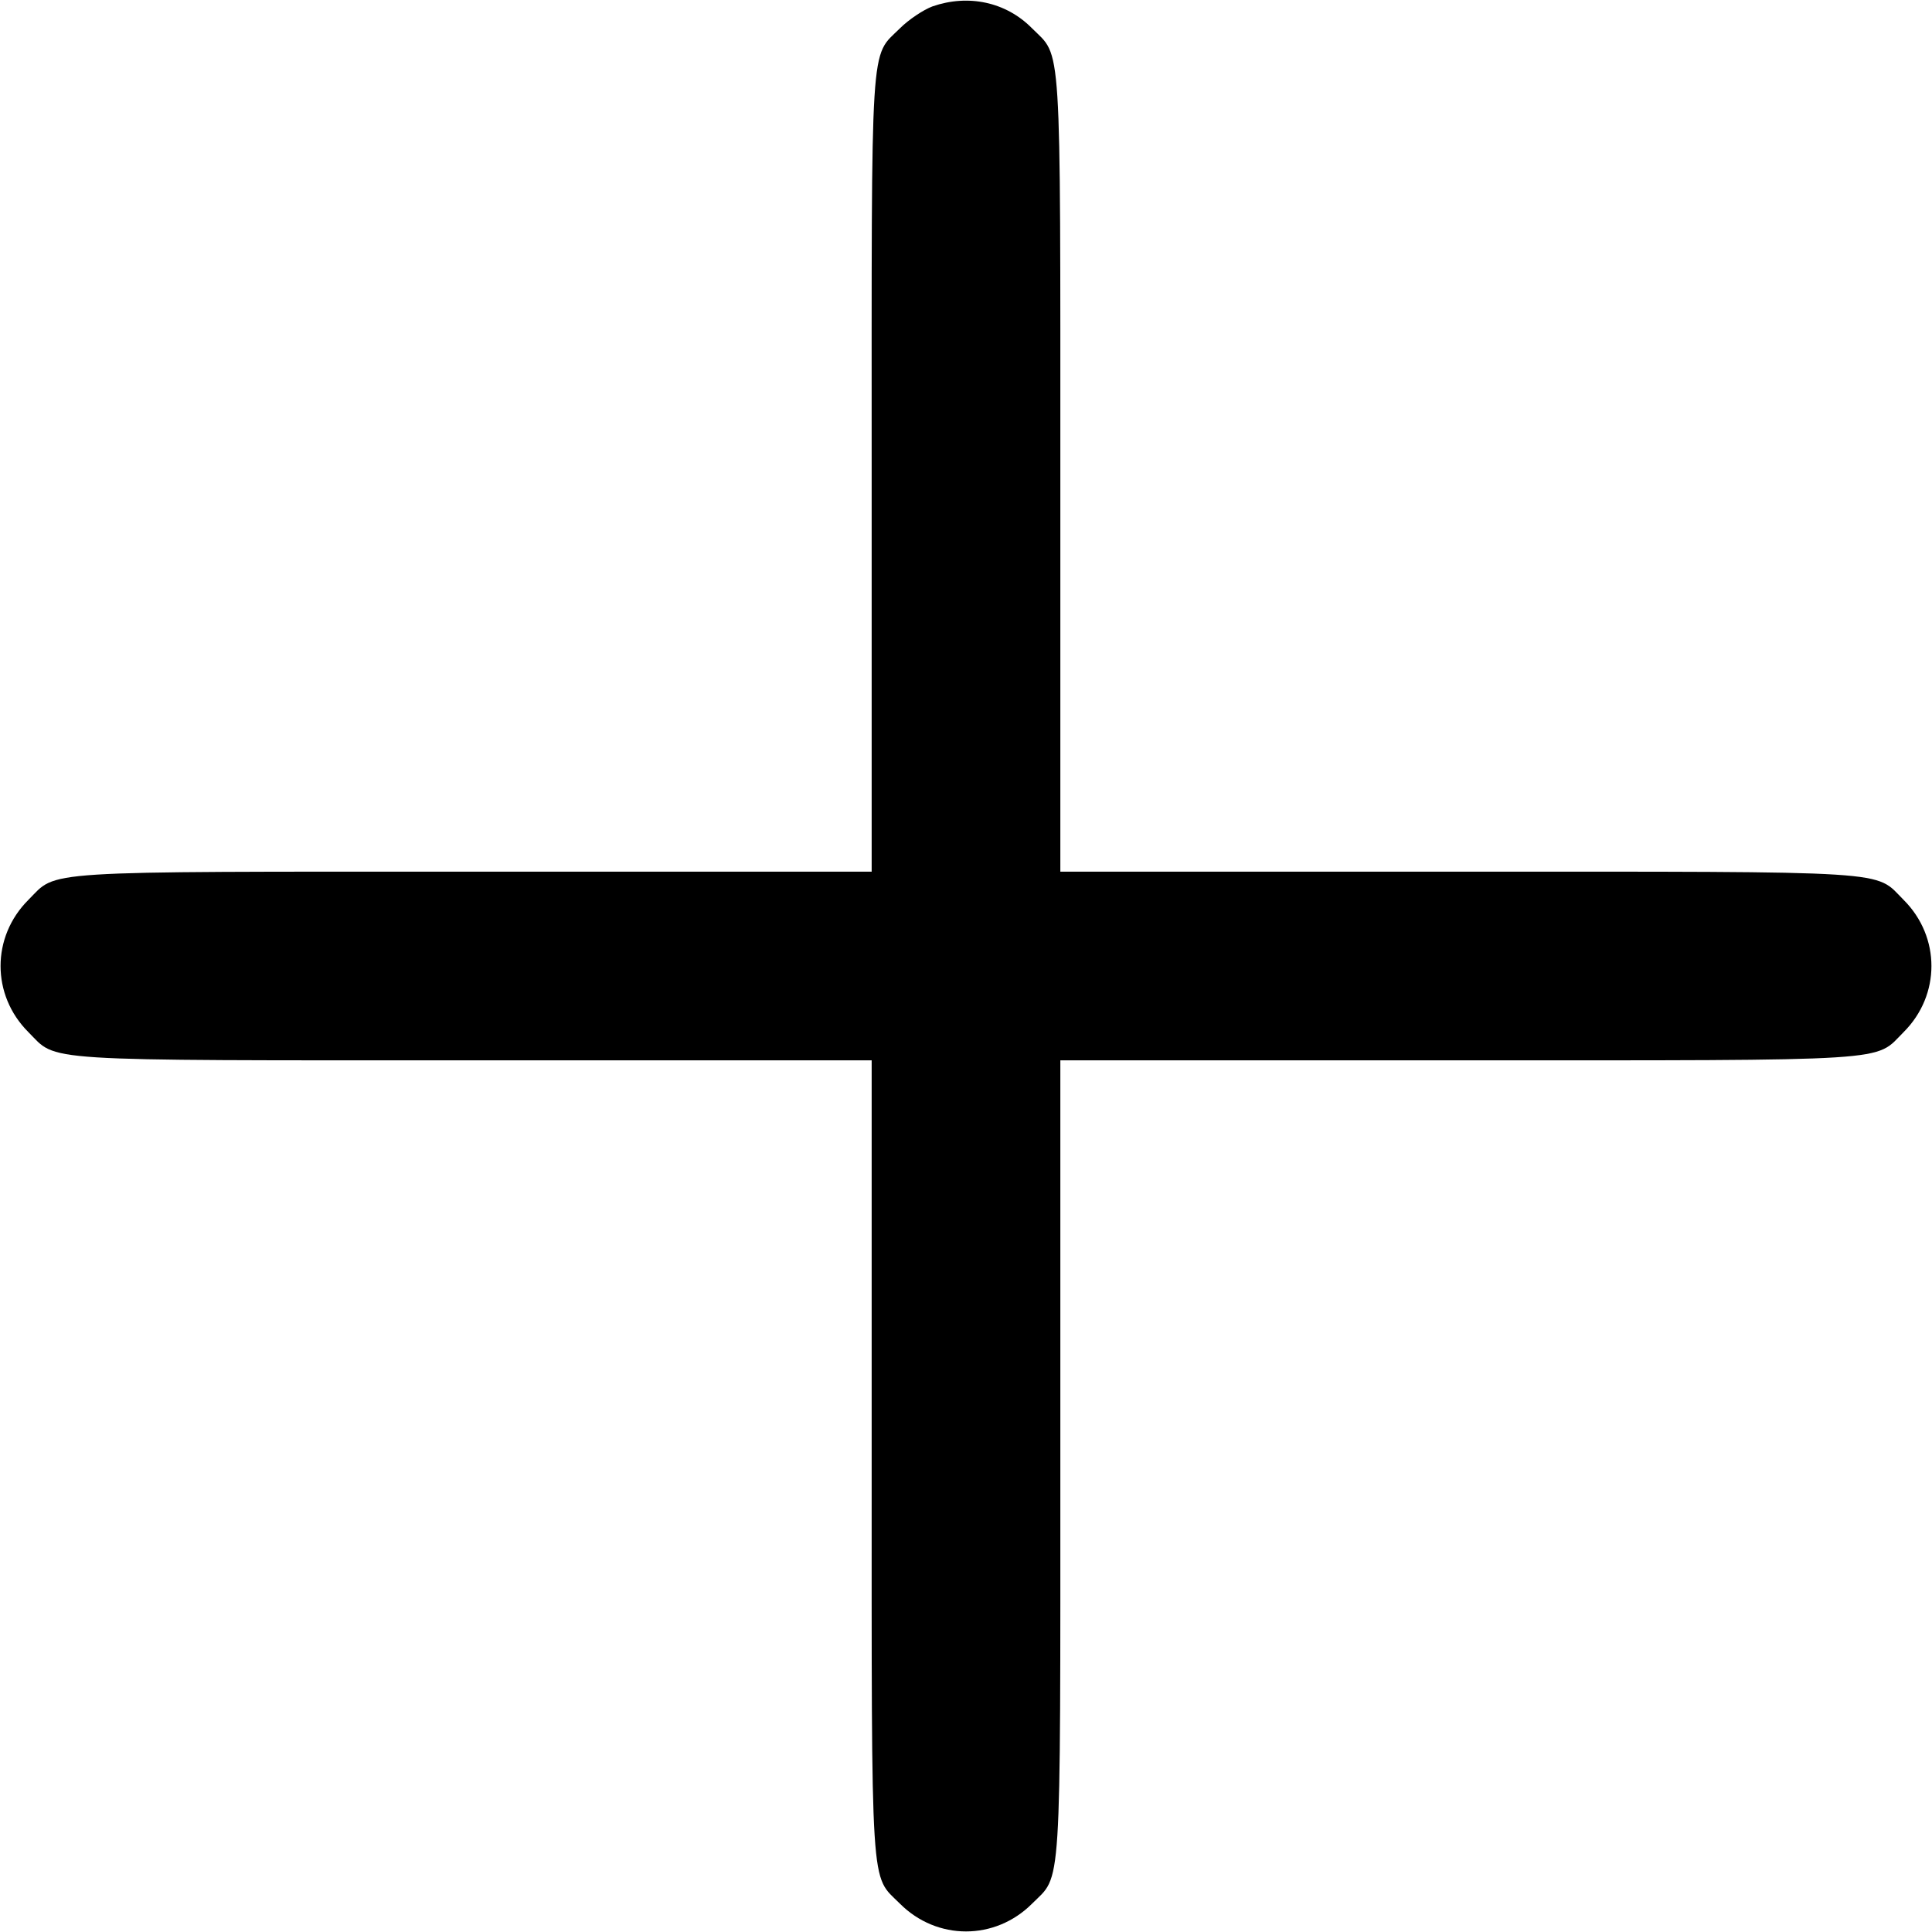
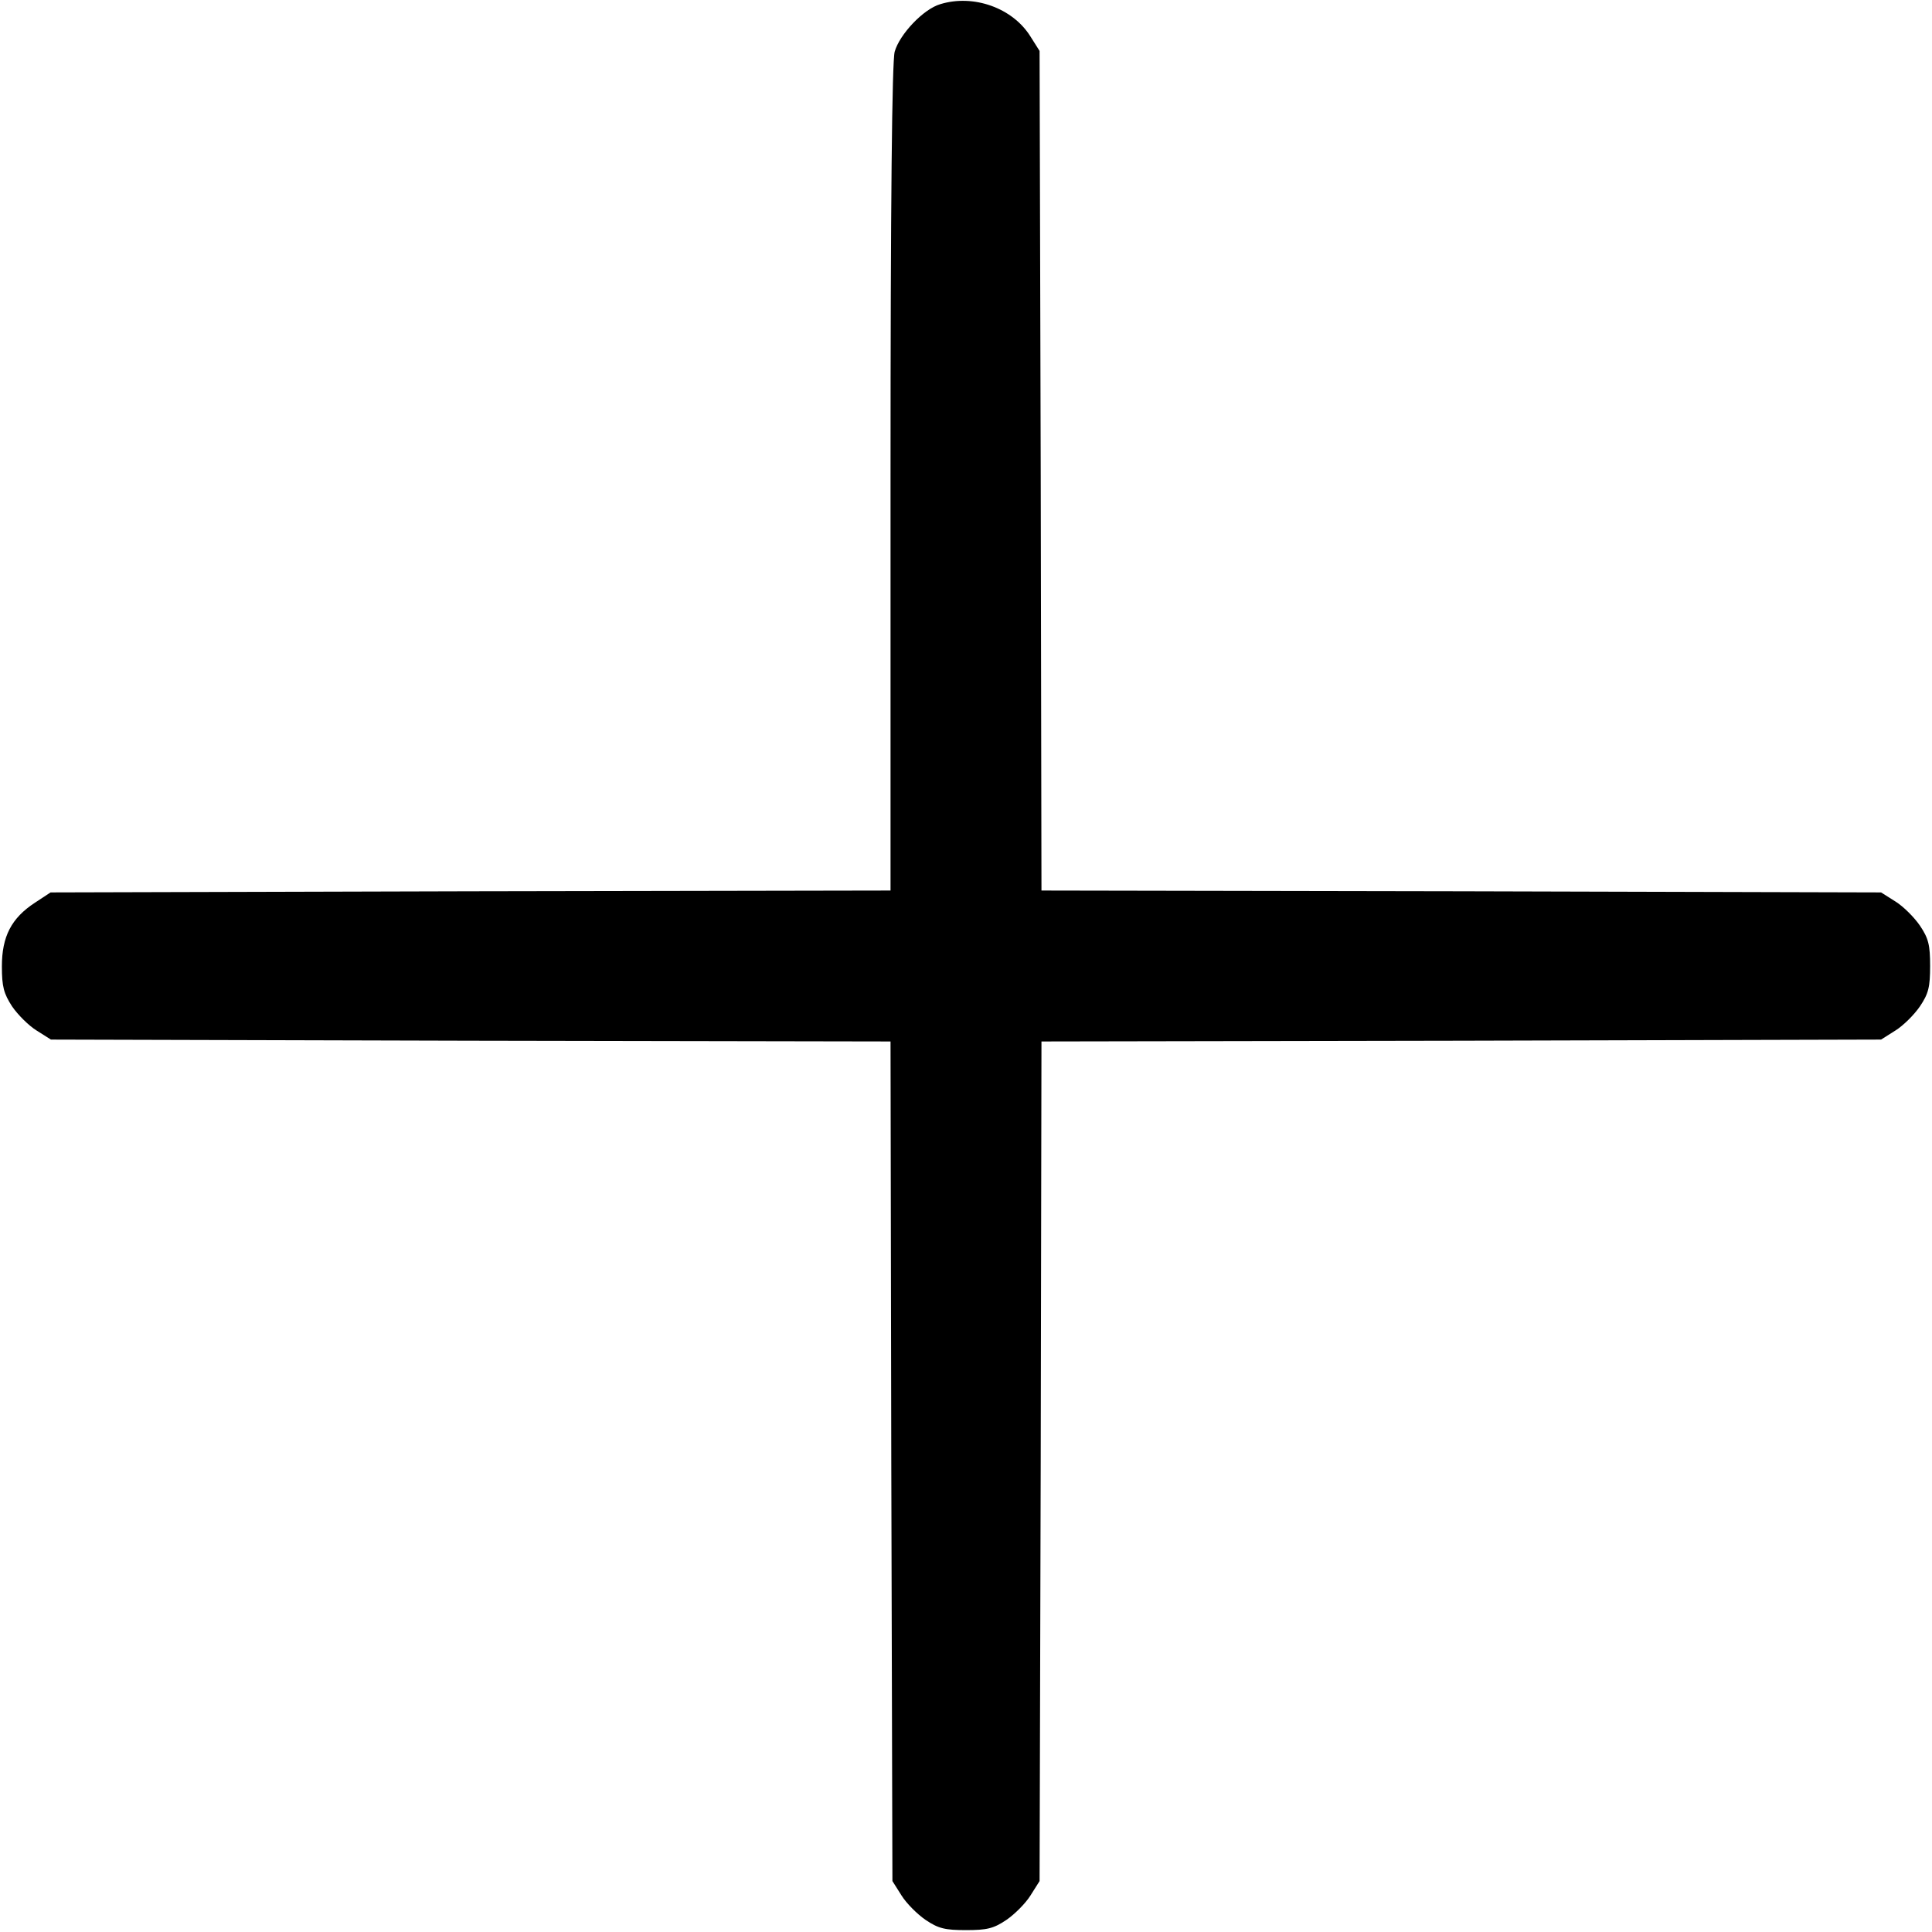
<svg xmlns="http://www.w3.org/2000/svg" version="1.0" width="512pt" height="512pt" viewBox="0 0 512 512" preserveAspectRatio="xMidYMid meet">
  <g transform="translate(0,512) scale(0.1,-0.1)" fill="#000000" stroke="none">
-     <path d="M2471 5103 c-24 -9 -63 -35 -86 -58 -80 -79 -75 -8 -75 -1187 l0 -1048 -1048 0 c-1179 0 -1108 4 -1187 -75 -98 -98 -98 -252 0 -350 79 -79 8 -75 1187 -75 l1048 0 0 -1048 c0 -1179 -4 -1108 75 -1187 98 -98 252 -98 350 0 79 79 75 8 75 1187 l0 1048 1048 0 c1179 0 1108 -4 1187 75 98 98 98 252 0 350 -79 79 -8 75 -1187 75 l-1048 0 0 1048 c0 1179 4 1108 -75 1187 -69 70 -169 91 -264 58z" />
+     <path d="M2492 5109 c-45 -13 -108 -80 -121 -126 -7 -26 -11 -392 -11 -1130 l0 -1093 -1113 -2 -1113 -3 -41 -27 c-63 -41 -88 -90 -88 -169 0 -54 5 -72 27 -106 15 -22 44 -51 65 -64 l38 -24 1112 -3 1113 -2 2 -1113 3 -1112 24 -38 c13 -21 42 -50 64 -65 34 -23 52 -27 107 -27 55 0 73 4 107 27 22 15 51 44 64 65 l24 38 3 1112 2 1113 1113 2 1112 3 38 24 c21 13 50 42 65 64 23 34 27 52 27 107 0 55 -4 73 -27 107 -15 22 -44 51 -65 64 l-38 24 -1112 3 -1113 2 -2 1113 -3 1112 -24 38 c-47 76 -151 113 -239 86z" />
  </g>
</svg>
